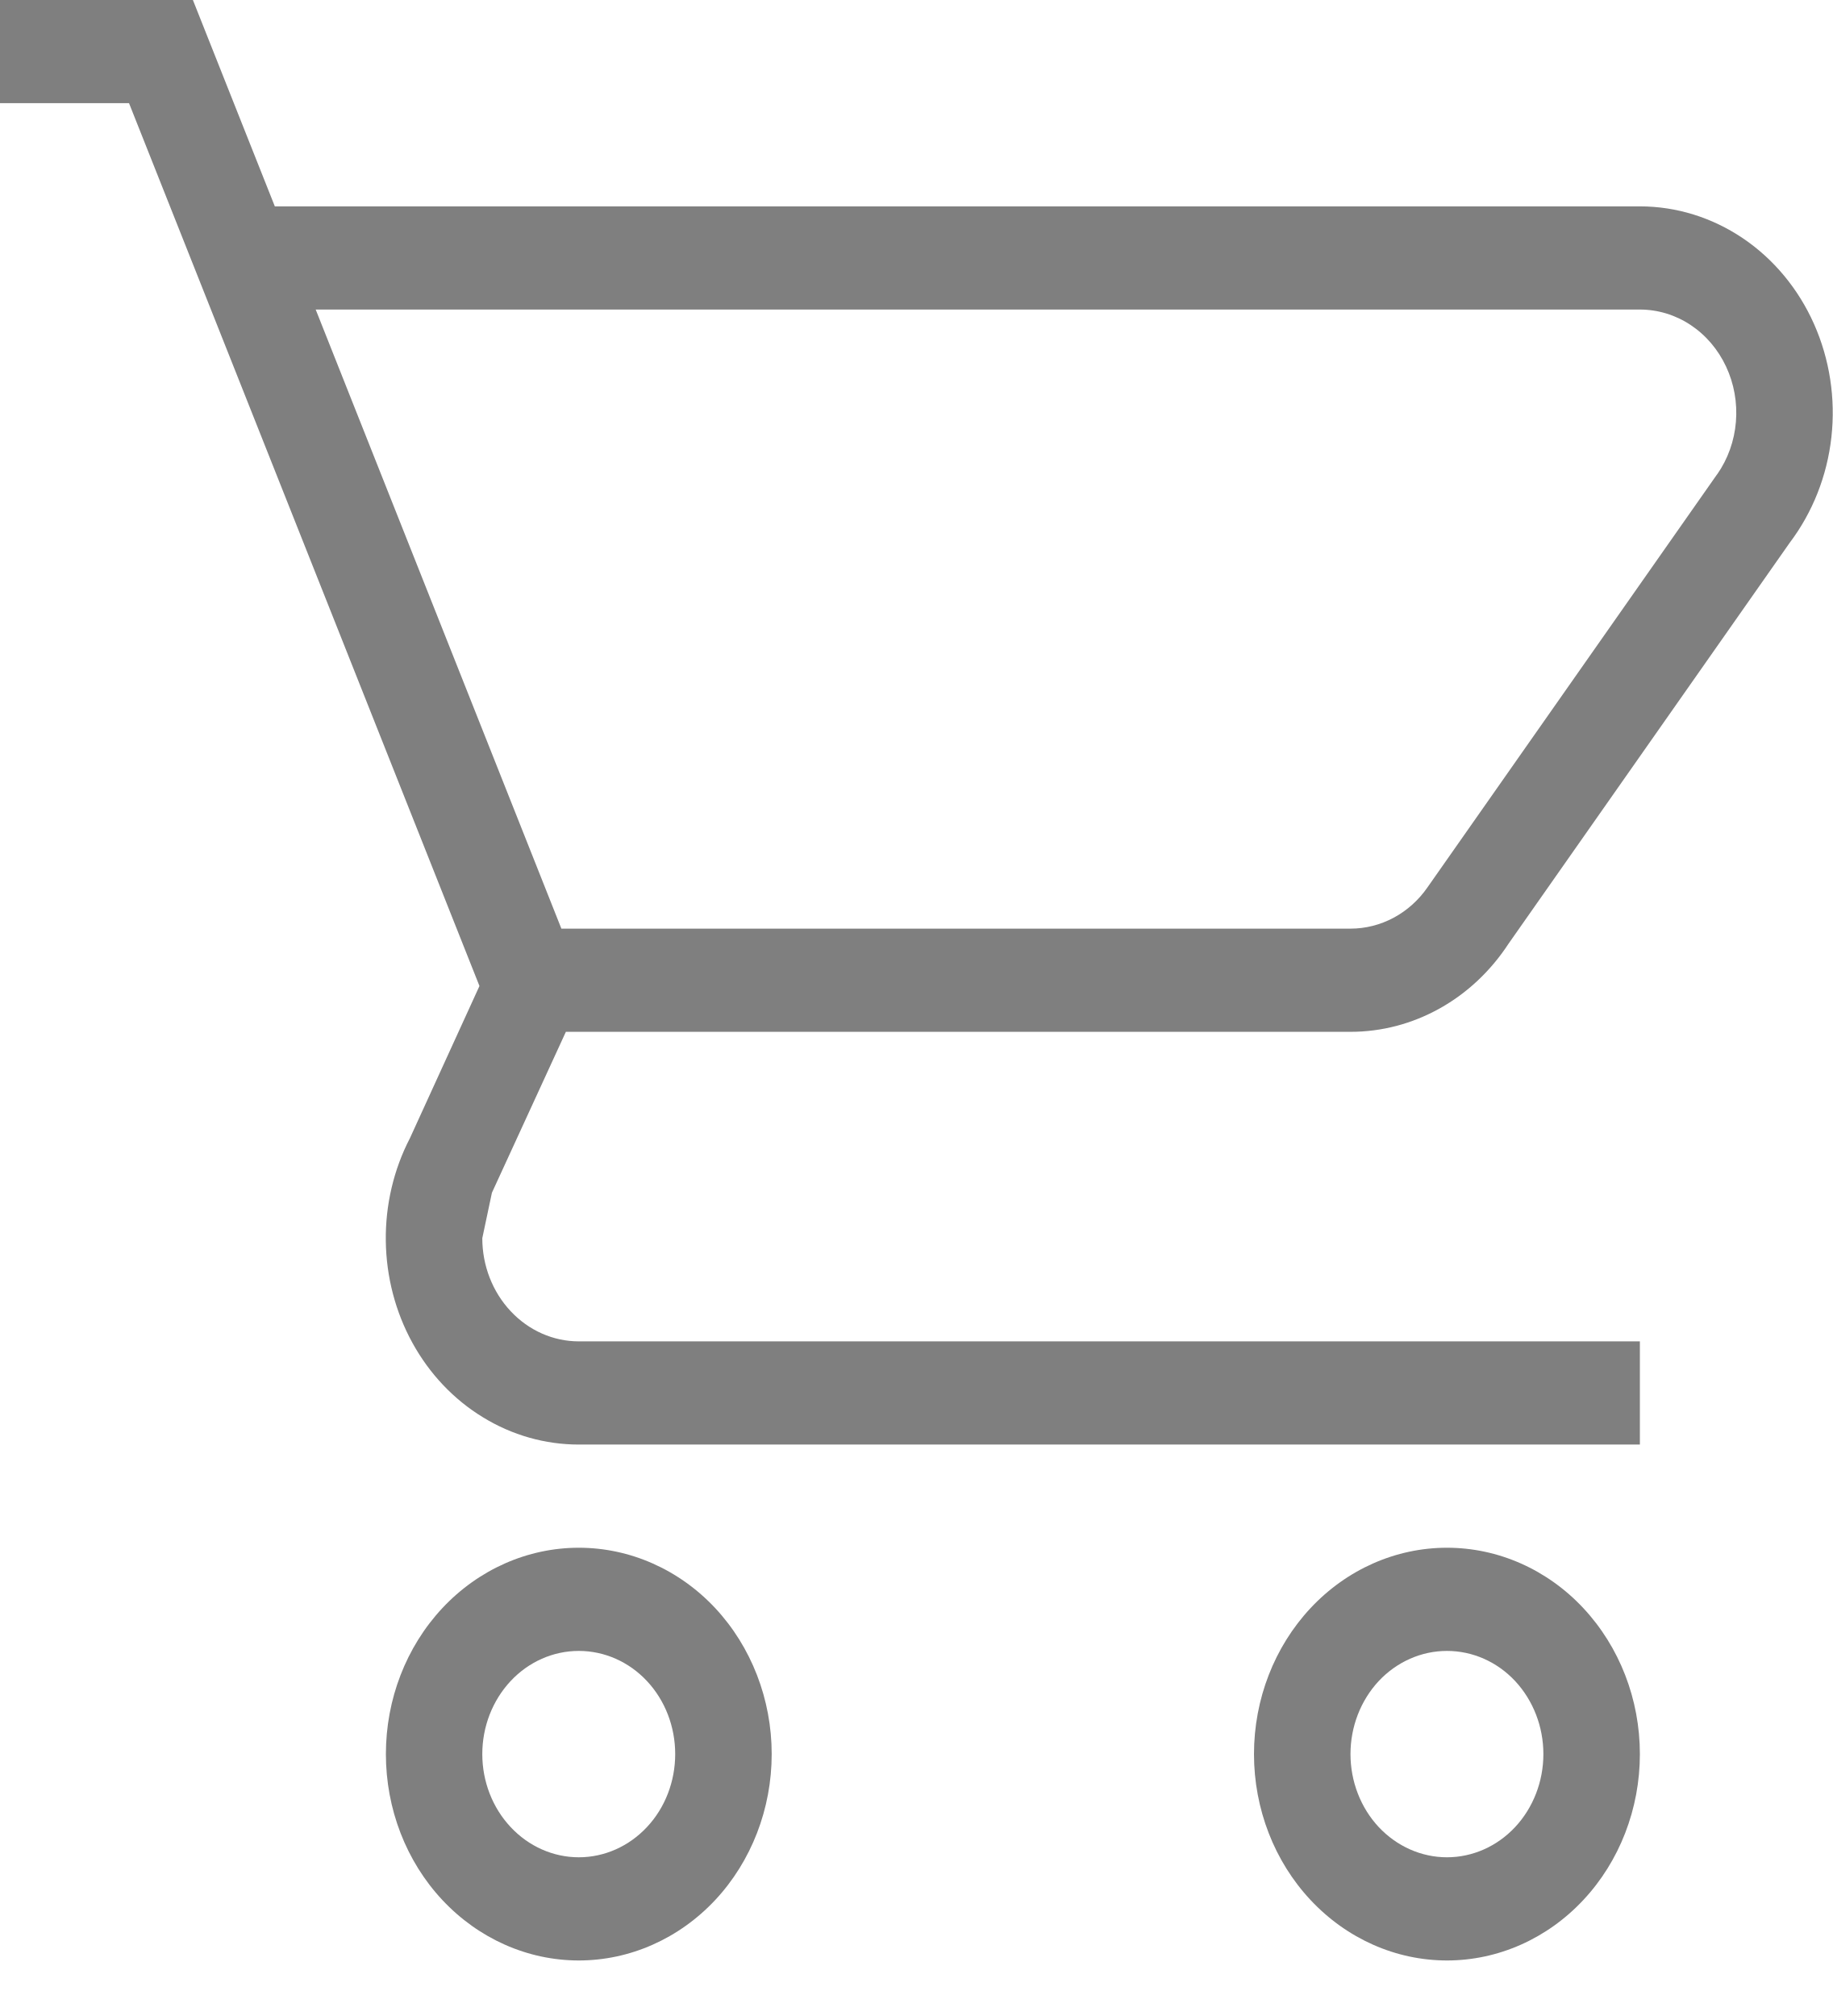
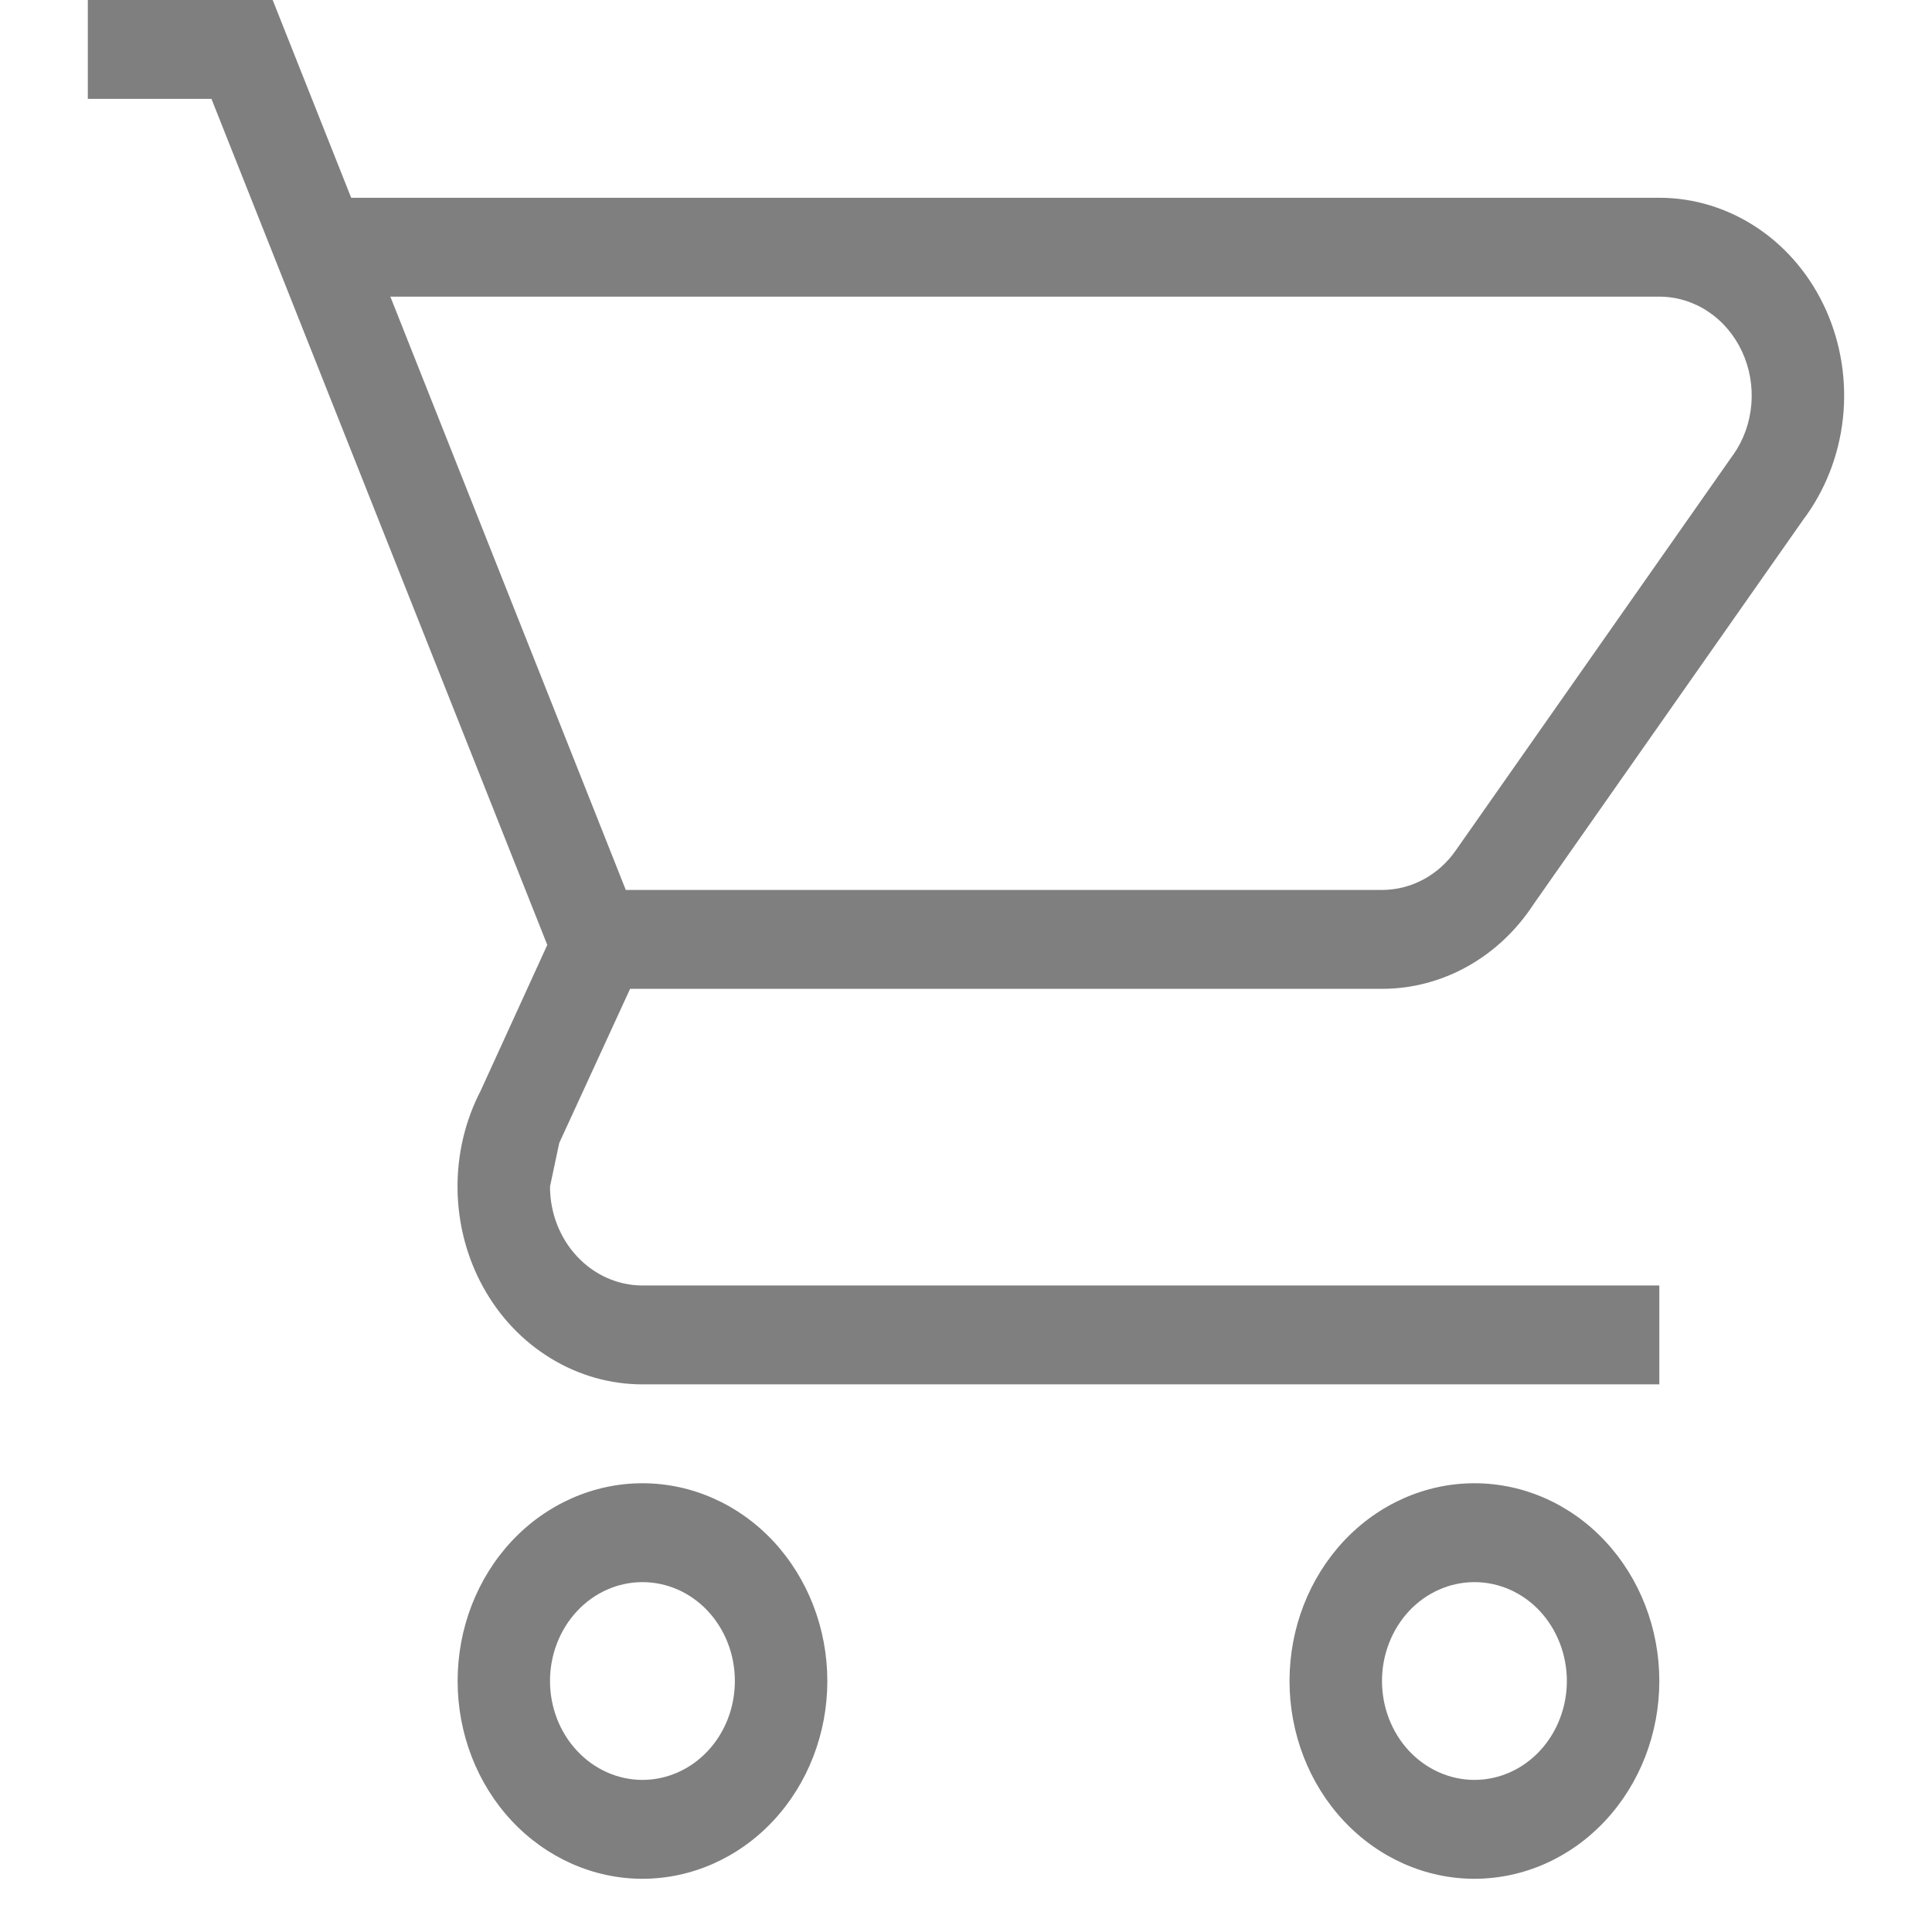
- <svg xmlns="http://www.w3.org/2000/svg" width="20" height="22" viewBox="0 0 20 22" fill="none">
+ <svg xmlns="http://www.w3.org/2000/svg" width="18" height="18" viewBox="0 0 20 22" fill="none">
  <path d="M15.79 16.89C16.348 16.89 16.884 17.127 17.278 17.549C17.673 17.972 17.895 18.544 17.895 19.142C17.895 19.739 17.673 20.312 17.278 20.734C16.884 21.156 16.348 21.394 15.79 21.394C15.231 21.394 14.696 21.156 14.301 20.734C13.906 20.312 13.684 19.739 13.684 19.142C13.684 18.544 13.906 17.972 14.301 17.549C14.696 17.127 15.231 16.89 15.79 16.89ZM15.79 18.016C15.511 18.016 15.243 18.134 15.045 18.345C14.848 18.557 14.737 18.843 14.737 19.142C14.737 19.44 14.848 19.727 15.045 19.938C15.243 20.149 15.511 20.268 15.79 20.268C16.069 20.268 16.337 20.149 16.534 19.938C16.731 19.727 16.842 19.44 16.842 19.142C16.842 18.843 16.731 18.557 16.534 18.345C16.337 18.134 16.069 18.016 15.79 18.016ZM6.316 16.89C6.874 16.89 7.41 17.127 7.805 17.549C8.199 17.972 8.421 18.544 8.421 19.142C8.421 19.739 8.199 20.312 7.805 20.734C7.41 21.156 6.874 21.394 6.316 21.394C5.758 21.394 5.222 21.156 4.827 20.734C4.432 20.312 4.211 19.739 4.211 19.142C4.211 18.544 4.432 17.972 4.827 17.549C5.222 17.127 5.758 16.89 6.316 16.89V16.89ZM6.316 18.016C6.037 18.016 5.769 18.134 5.572 18.345C5.374 18.557 5.263 18.843 5.263 19.142C5.263 19.44 5.374 19.727 5.572 19.938C5.769 20.149 6.037 20.268 6.316 20.268C6.595 20.268 6.863 20.149 7.06 19.938C7.258 19.727 7.368 19.44 7.368 19.142C7.368 18.843 7.258 18.557 7.06 18.345C6.863 18.134 6.595 18.016 6.316 18.016ZM17.895 3.378H3.445L6.126 10.134H14.737C14.901 10.134 15.062 10.093 15.208 10.015C15.355 9.936 15.482 9.822 15.579 9.681L18.737 5.177H18.738C18.855 5.01 18.926 4.811 18.943 4.603C18.96 4.395 18.923 4.186 18.835 3.999C18.748 3.813 18.614 3.656 18.448 3.546C18.282 3.436 18.09 3.378 17.895 3.378V3.378ZM14.737 11.26H6.175L5.368 13.016L5.263 13.512C5.263 13.81 5.374 14.097 5.572 14.308C5.769 14.519 6.037 14.638 6.316 14.638H17.895V15.764H6.316C5.949 15.764 5.589 15.662 5.271 15.467C4.952 15.273 4.687 14.993 4.501 14.655C4.315 14.317 4.215 13.933 4.21 13.541C4.205 13.149 4.296 12.762 4.474 12.419L5.232 10.76L1.408 1.126H0V0H2.105L2.999 2.252H17.895C18.293 2.252 18.682 2.373 19.019 2.6C19.355 2.827 19.624 3.151 19.795 3.535C19.966 3.92 20.032 4.348 19.985 4.77C19.938 5.193 19.78 5.592 19.53 5.923L16.462 10.298C16.268 10.595 16.01 10.838 15.71 11.005C15.409 11.173 15.076 11.26 14.737 11.26V11.26Z" fill="black" fill-opacity="0.5" />
</svg>
